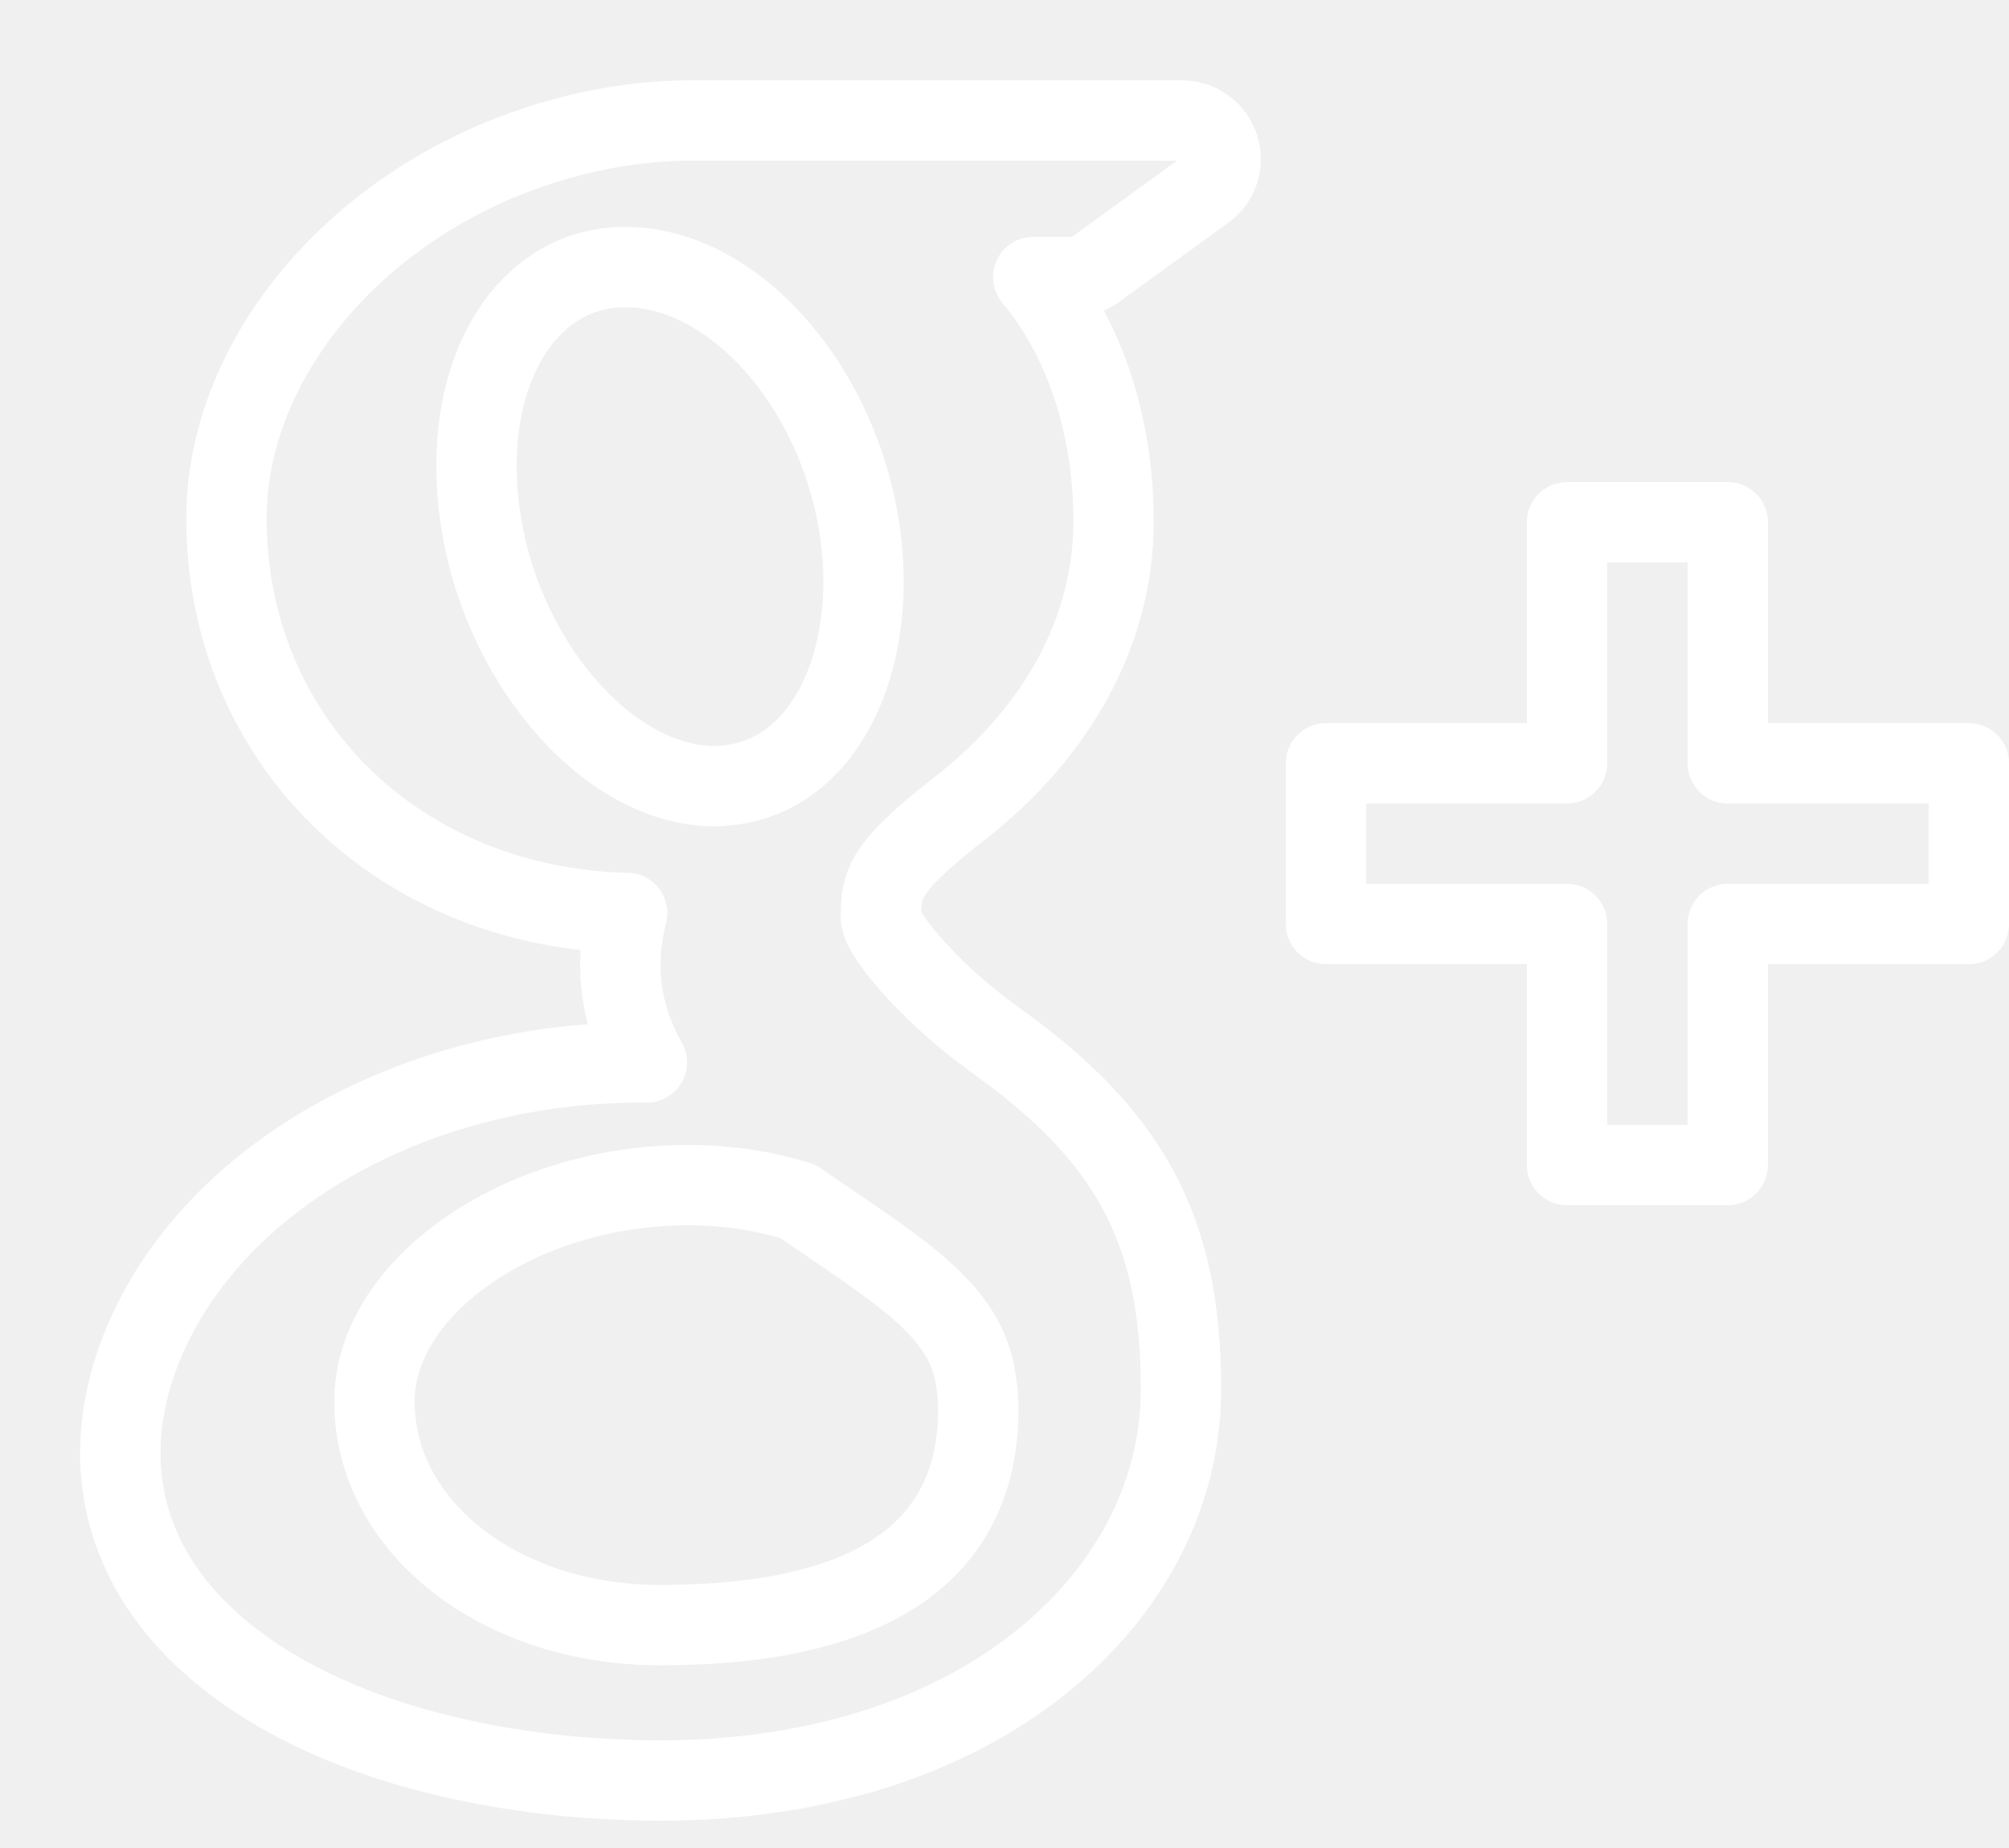
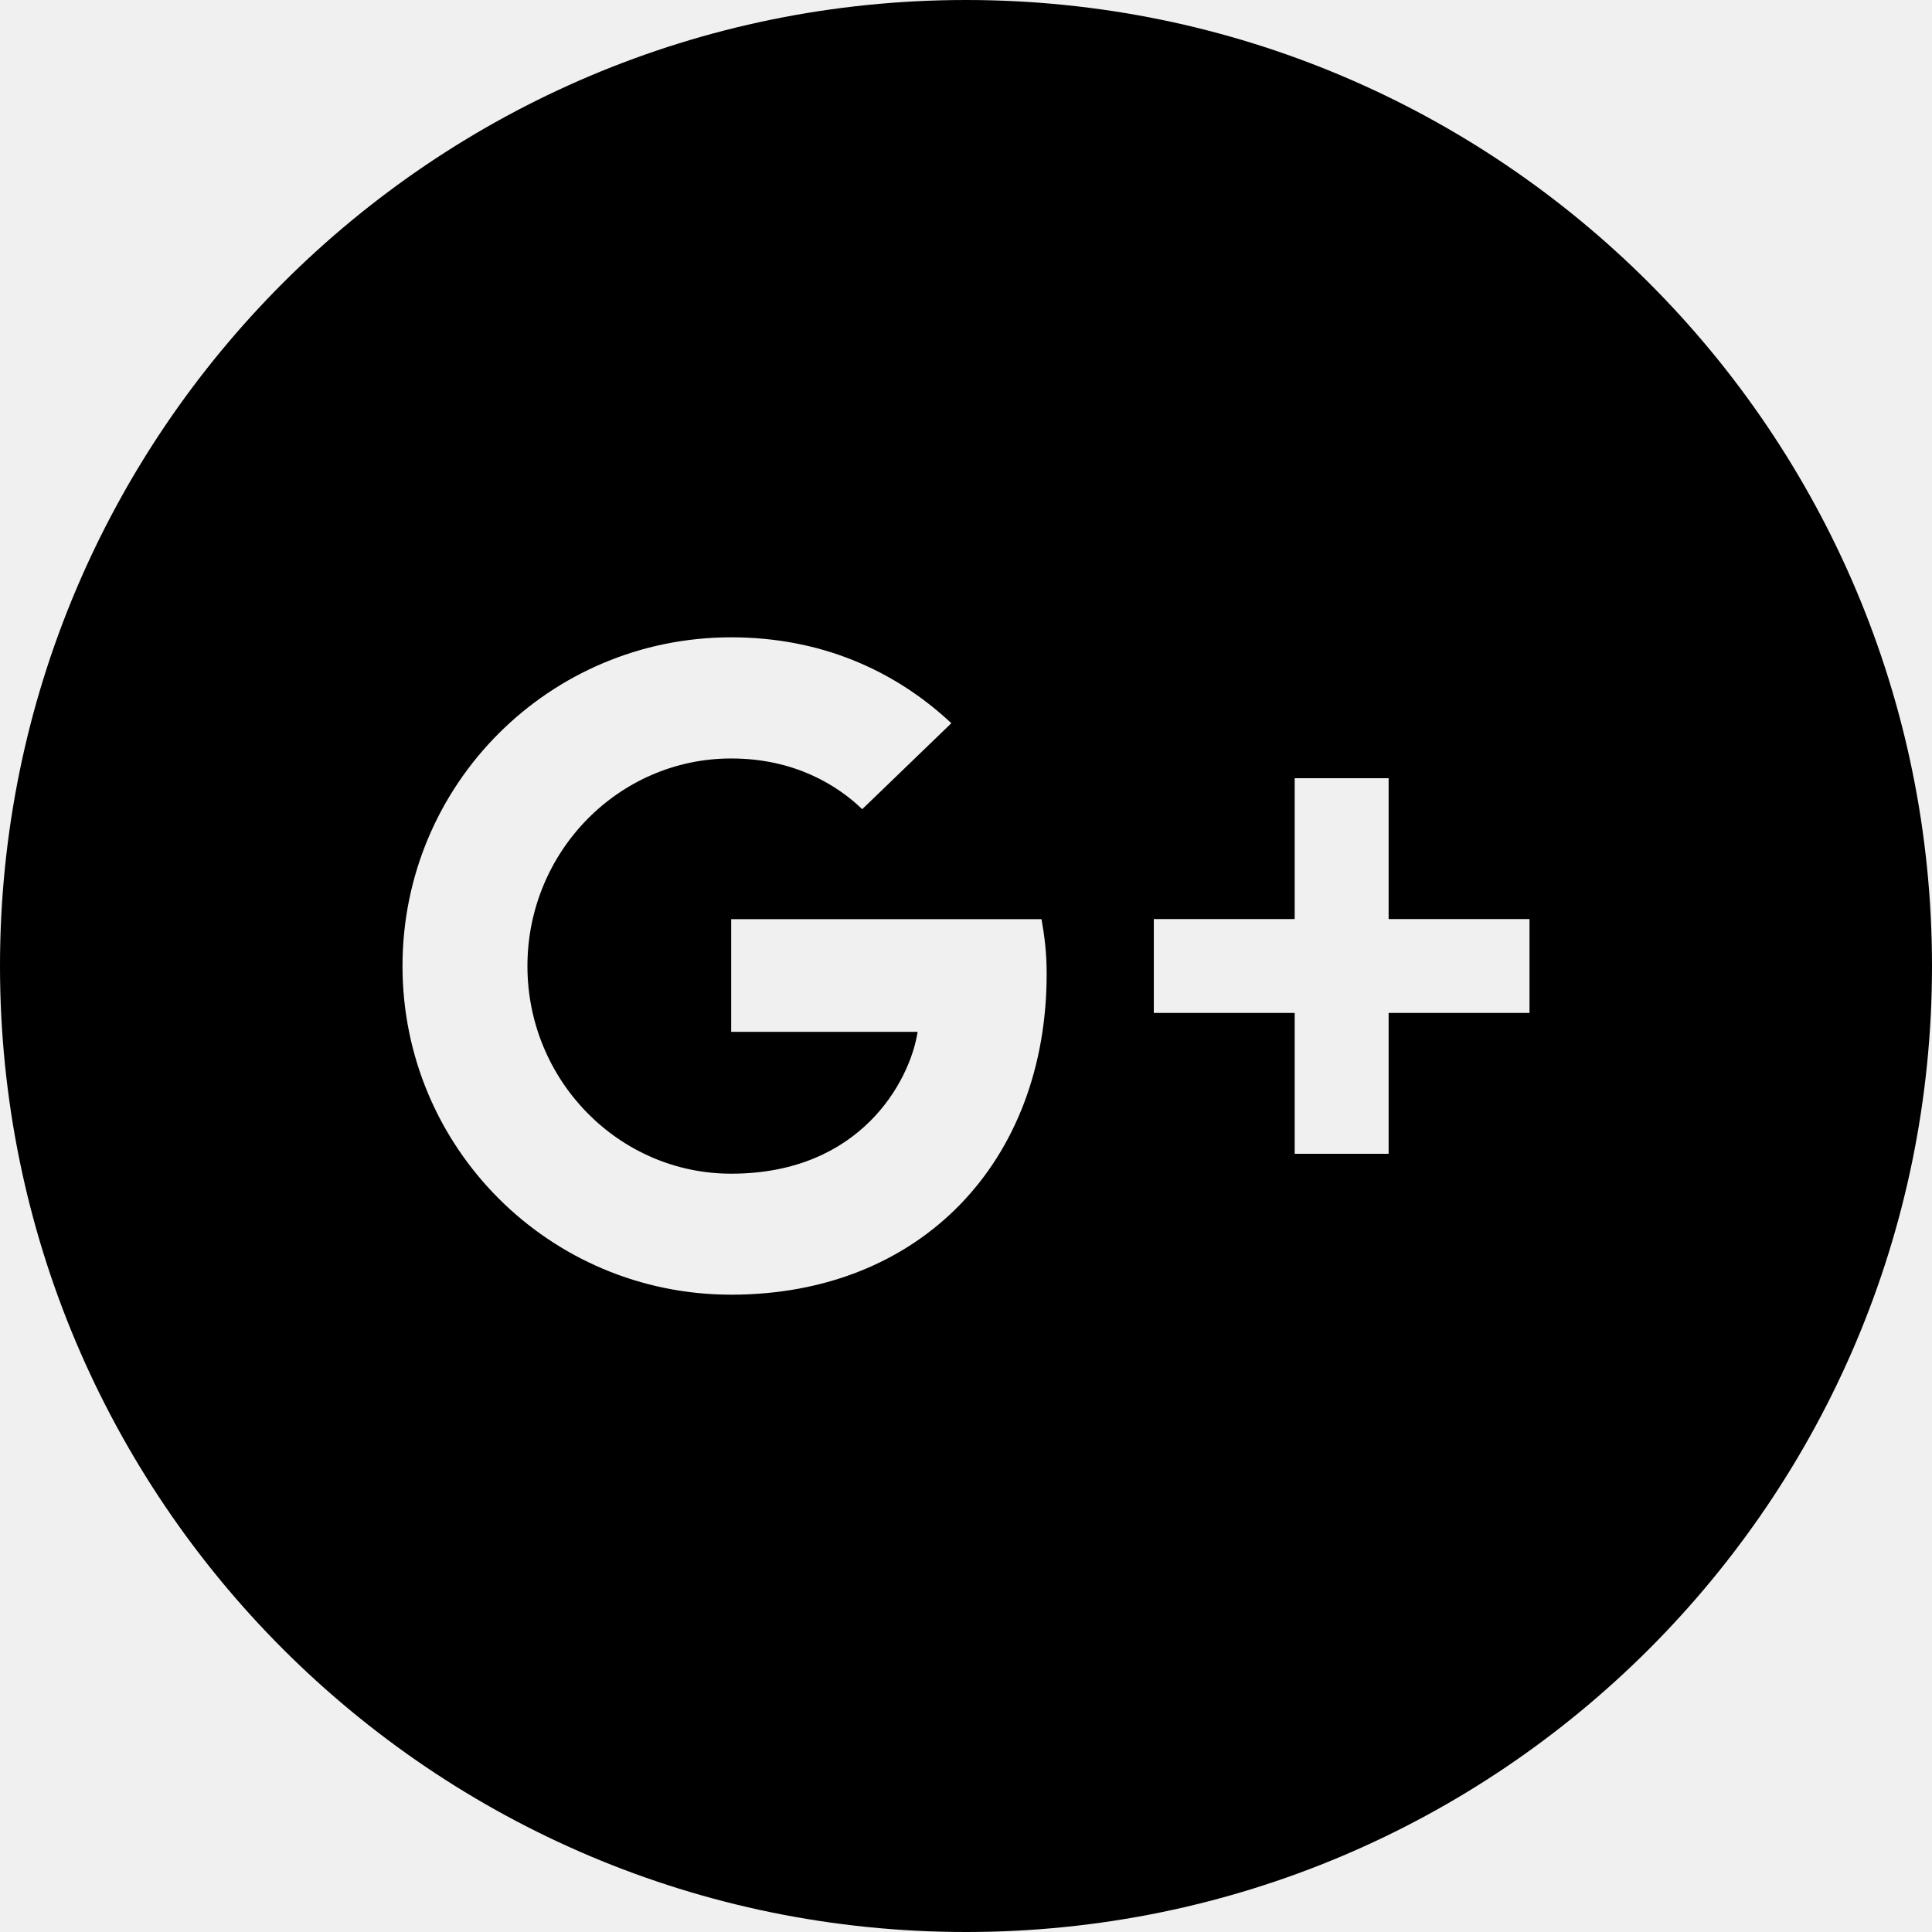
- <svg xmlns="http://www.w3.org/2000/svg" width="25" height="23" viewBox="0 0 25 23">
-   <path d="M6.55 3.89c.325-.37.75-.566 1.228-.566h.054c1.35.04 2.64 1.543 2.876 3.35.133 1.012-.092 1.964-.6 2.544-.326.37-.744.566-1.242.566h-.022c-1.32-.04-2.64-1.6-2.875-3.405-.135-1.01.08-1.918.58-2.49zM4.66 17.443c0-1.434 1.824-2.693 3.9-2.693h.056c.452.005.892.072 1.31.2.14.098.28.192.41.28.963.657 1.598 1.09 1.776 1.784.04.175.062.35.062.52 0 1.785-1.333 2.692-3.96 2.692-1.993 0-3.554-1.223-3.554-2.783zm7.706-4.515c-.73-.516-1.392-1.273-1.404-1.505 0-.425.038-.627.988-1.367 1.23-.962 1.907-2.228 1.907-3.564 0-1.212-.37-2.29-1-3.044h.487c.102 0 .2-.033.282-.09l1.364-.99c.17-.12.24-.338.176-.536-.064-.197-.248-.332-.457-.332h-6.1c-.67 0-1.347.118-2.013.348-2.225.765-3.778 2.66-3.778 4.605 0 2.755 2.132 4.844 4.986 4.91-.056.22-.084.433-.084.644 0 .425.108.827.33 1.216h-.08c-2.72 0-5.174 1.335-6.107 3.32-.243.518-.366 1.04-.366 1.555 0 .5.13.984.38 1.438.586 1.046 1.844 1.86 3.545 2.29.877.22 1.82.334 2.8.334.88 0 1.718-.114 2.494-.338 2.42-.702 3.98-2.482 3.98-4.538 0-1.972-.63-3.15-2.335-4.356zM24.5 9.5h-3v-3h-2v3h-3v2h3v3h2v-3h3z" stroke="#FFF" fill="none" fill-rule="evenodd" stroke-linejoin="round" />
+ <svg xmlns="http://www.w3.org/2000/svg" width="24" height="24" viewBox="0 0 24 24">
+   <path d="M12 0c-6.627 0-12 5.373-12 12s5.373 12 12 12 12-5.373 12-12-5.373-12-12-12zm-2.917 16.083c-2.258 0-4.083-1.825-4.083-4.083s1.825-4.083 4.083-4.083c1.103 0 2.024.402 2.735 1.067l-1.107 1.068c-.304-.292-.834-.63-1.628-.63-1.394 0-2.531 1.155-2.531 2.579 0 1.424 1.138 2.579 2.531 2.579 1.616 0 2.224-1.162 2.316-1.762h-2.316v-1.4h3.855c.036.204.064.408.064.677.001 2.332-1.563 3.988-3.919 3.988zm9.917-3.5h-1.75v1.75h-1.167v-1.75h-1.75v-1.166h1.75v-1.75h1.167v1.75h1.75v1.166z" />
</svg>
